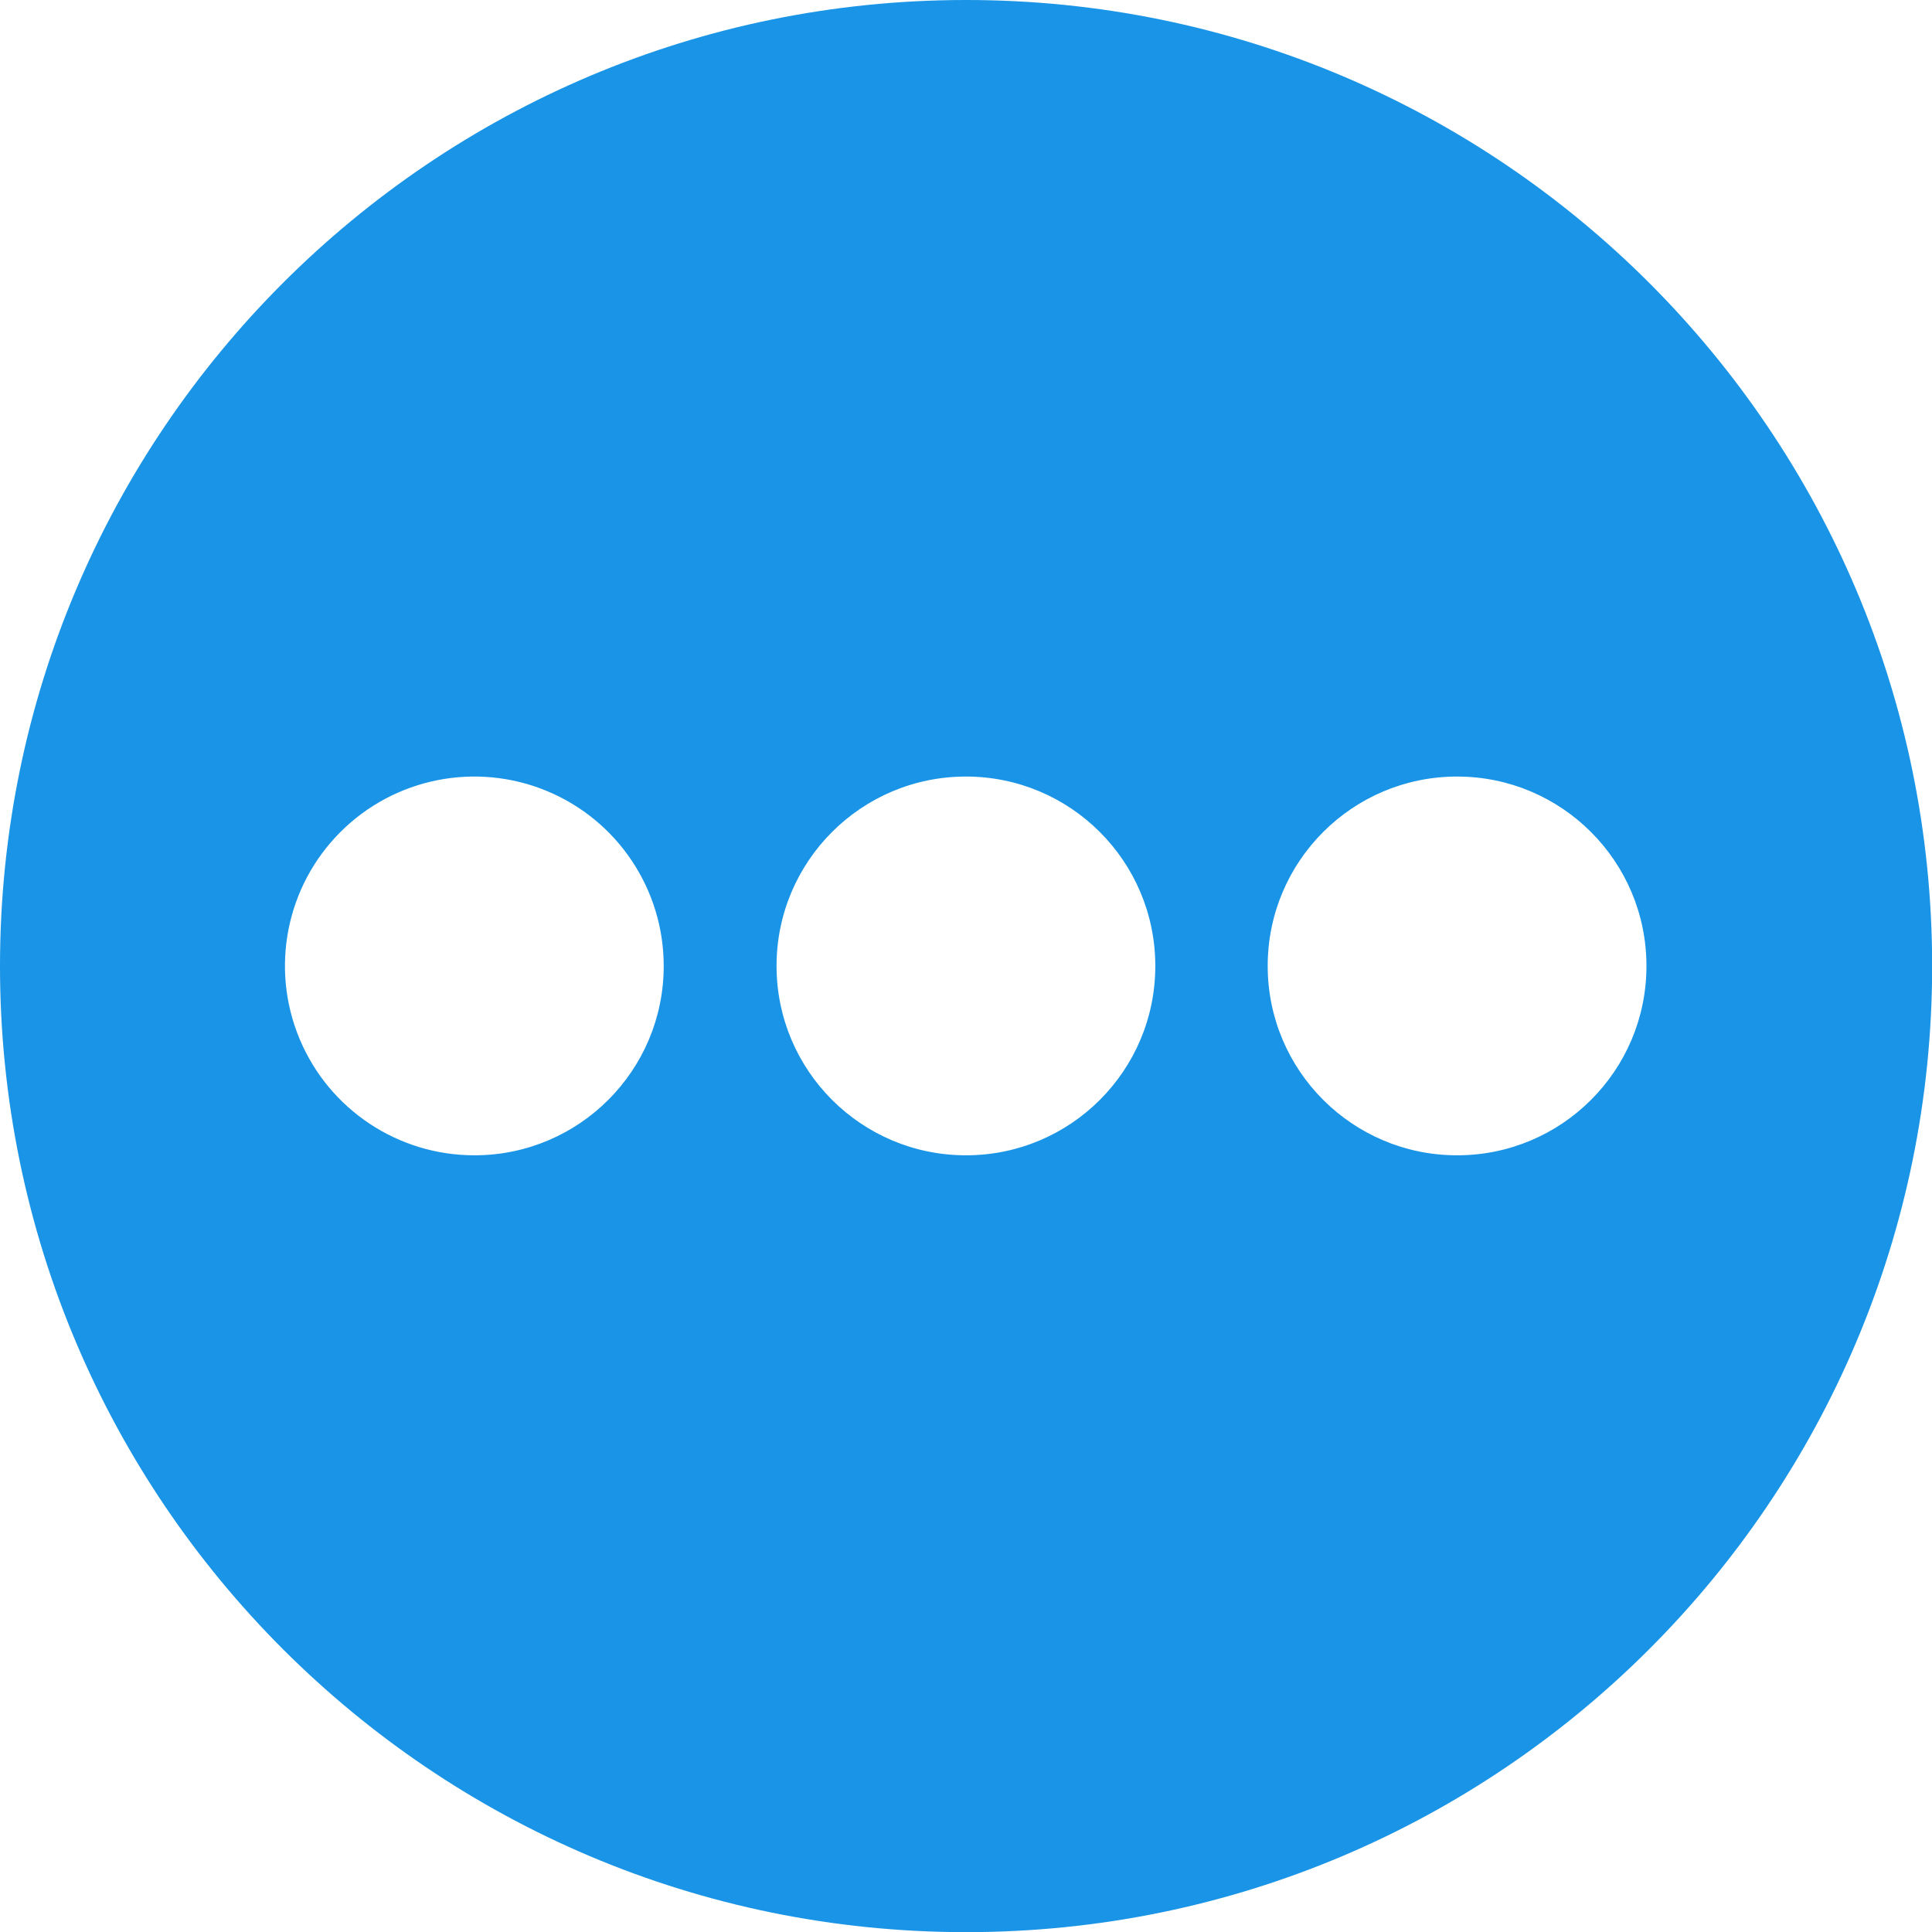
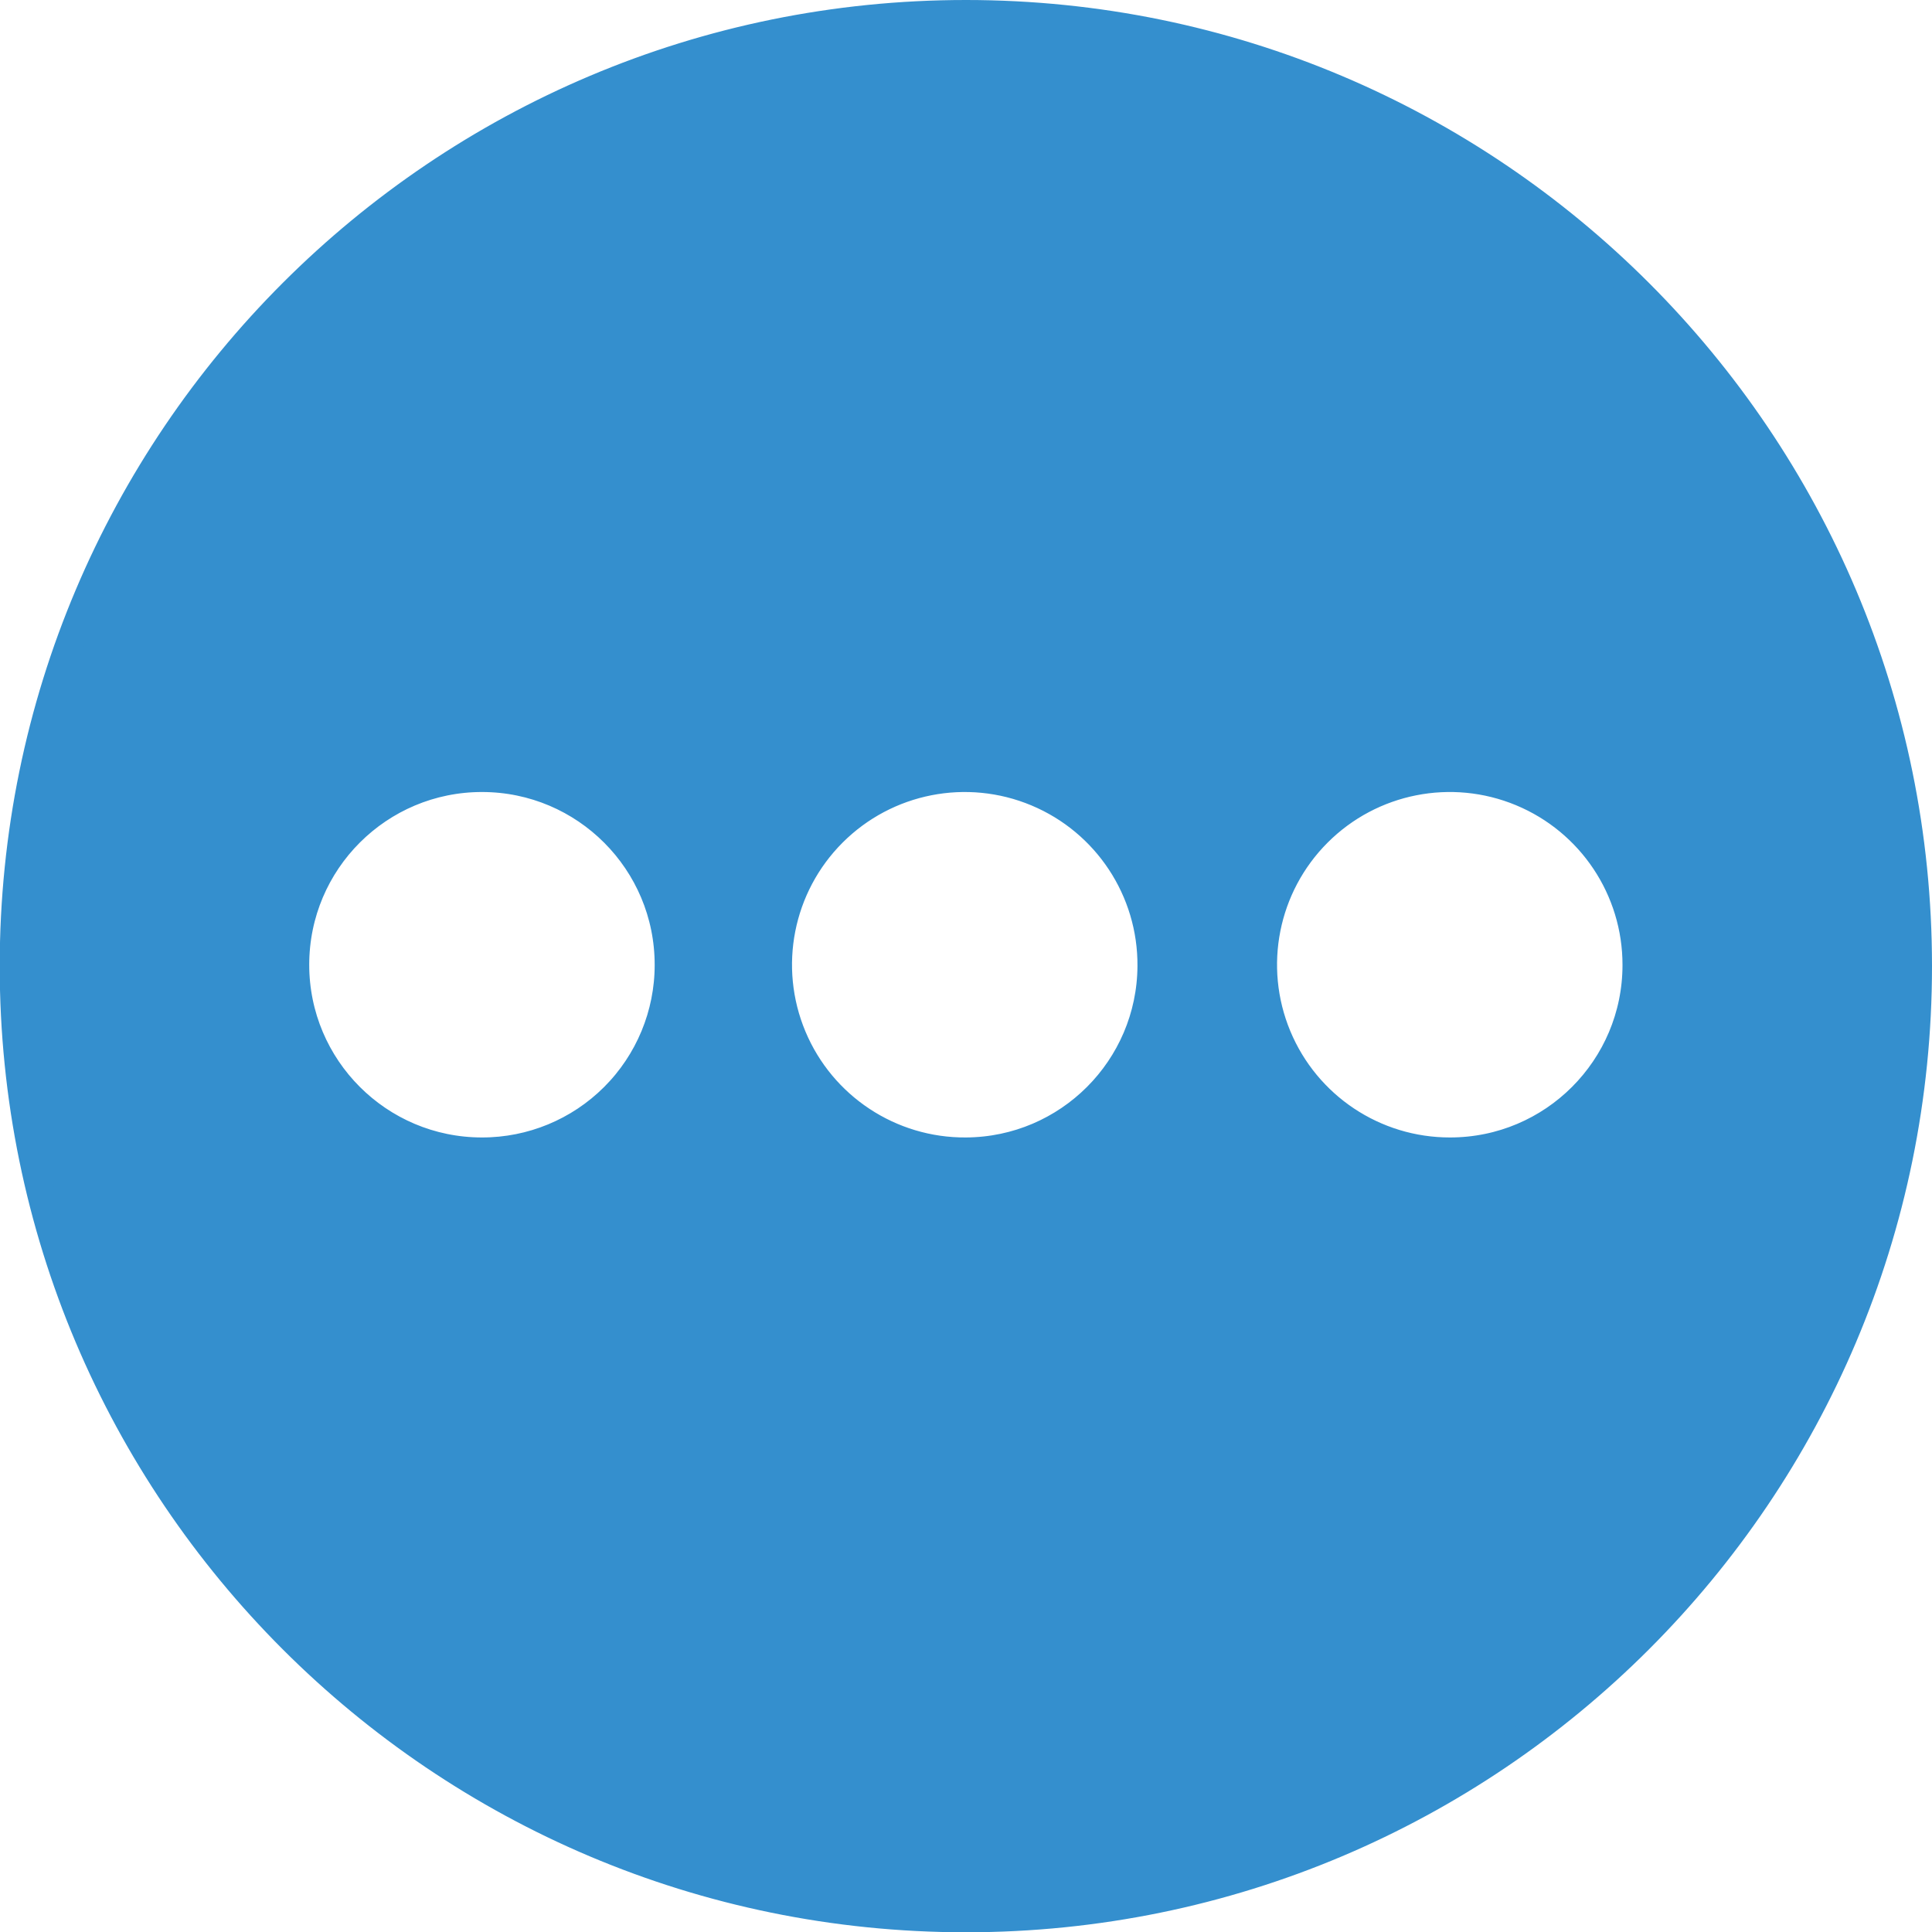
- <svg xmlns="http://www.w3.org/2000/svg" viewBox="0 0 130.99 130.99">
-   <g class="more" fill="#1994E6">
-     <path d="M65.5,0A65.5,65.5,0,1,0,131,65.5,65.49,65.49,0,0,0,65.5,0ZM32.2,78.33A12.84,12.84,0,1,1,45,65.5,12.83,12.83,0,0,1,32.2,78.33Zm33.3,0A12.84,12.84,0,1,1,78.33,65.5,12.83,12.83,0,0,1,65.5,78.33Zm33.29,0A12.84,12.84,0,1,1,111.63,65.5,12.83,12.83,0,0,1,98.79,78.33Z" />
+ <svg xmlns="http://www.w3.org/2000/svg" viewBox="0 0 68.79 68.79">
+   <defs>
+     <style>.cls-1{fill:#348fce;stroke:#348fce;stroke-miterlimit:10;}</style>
+   </defs>
+   <g id="Capa_2" data-name="Capa 2">
+     <g id="Capa_1-2" data-name="Capa 1">
+       <path class="cls-1" d="M34.4.5A33.9,33.9,0,1,0,68.29,34.4,33.9,33.9,0,0,0,34.4.5ZM17.16,41a6.65,6.65,0,1,1,6.65-6.64A6.64,6.64,0,0,1,17.16,41ZM34.4,41A6.65,6.65,0,1,1,41,34.4,6.64,6.64,0,0,1,34.4,41Zm17.23,0a6.65,6.65,0,1,1,6.64-6.64A6.64,6.64,0,0,1,51.63,41Z" />
+     </g>
  </g>
</svg>
